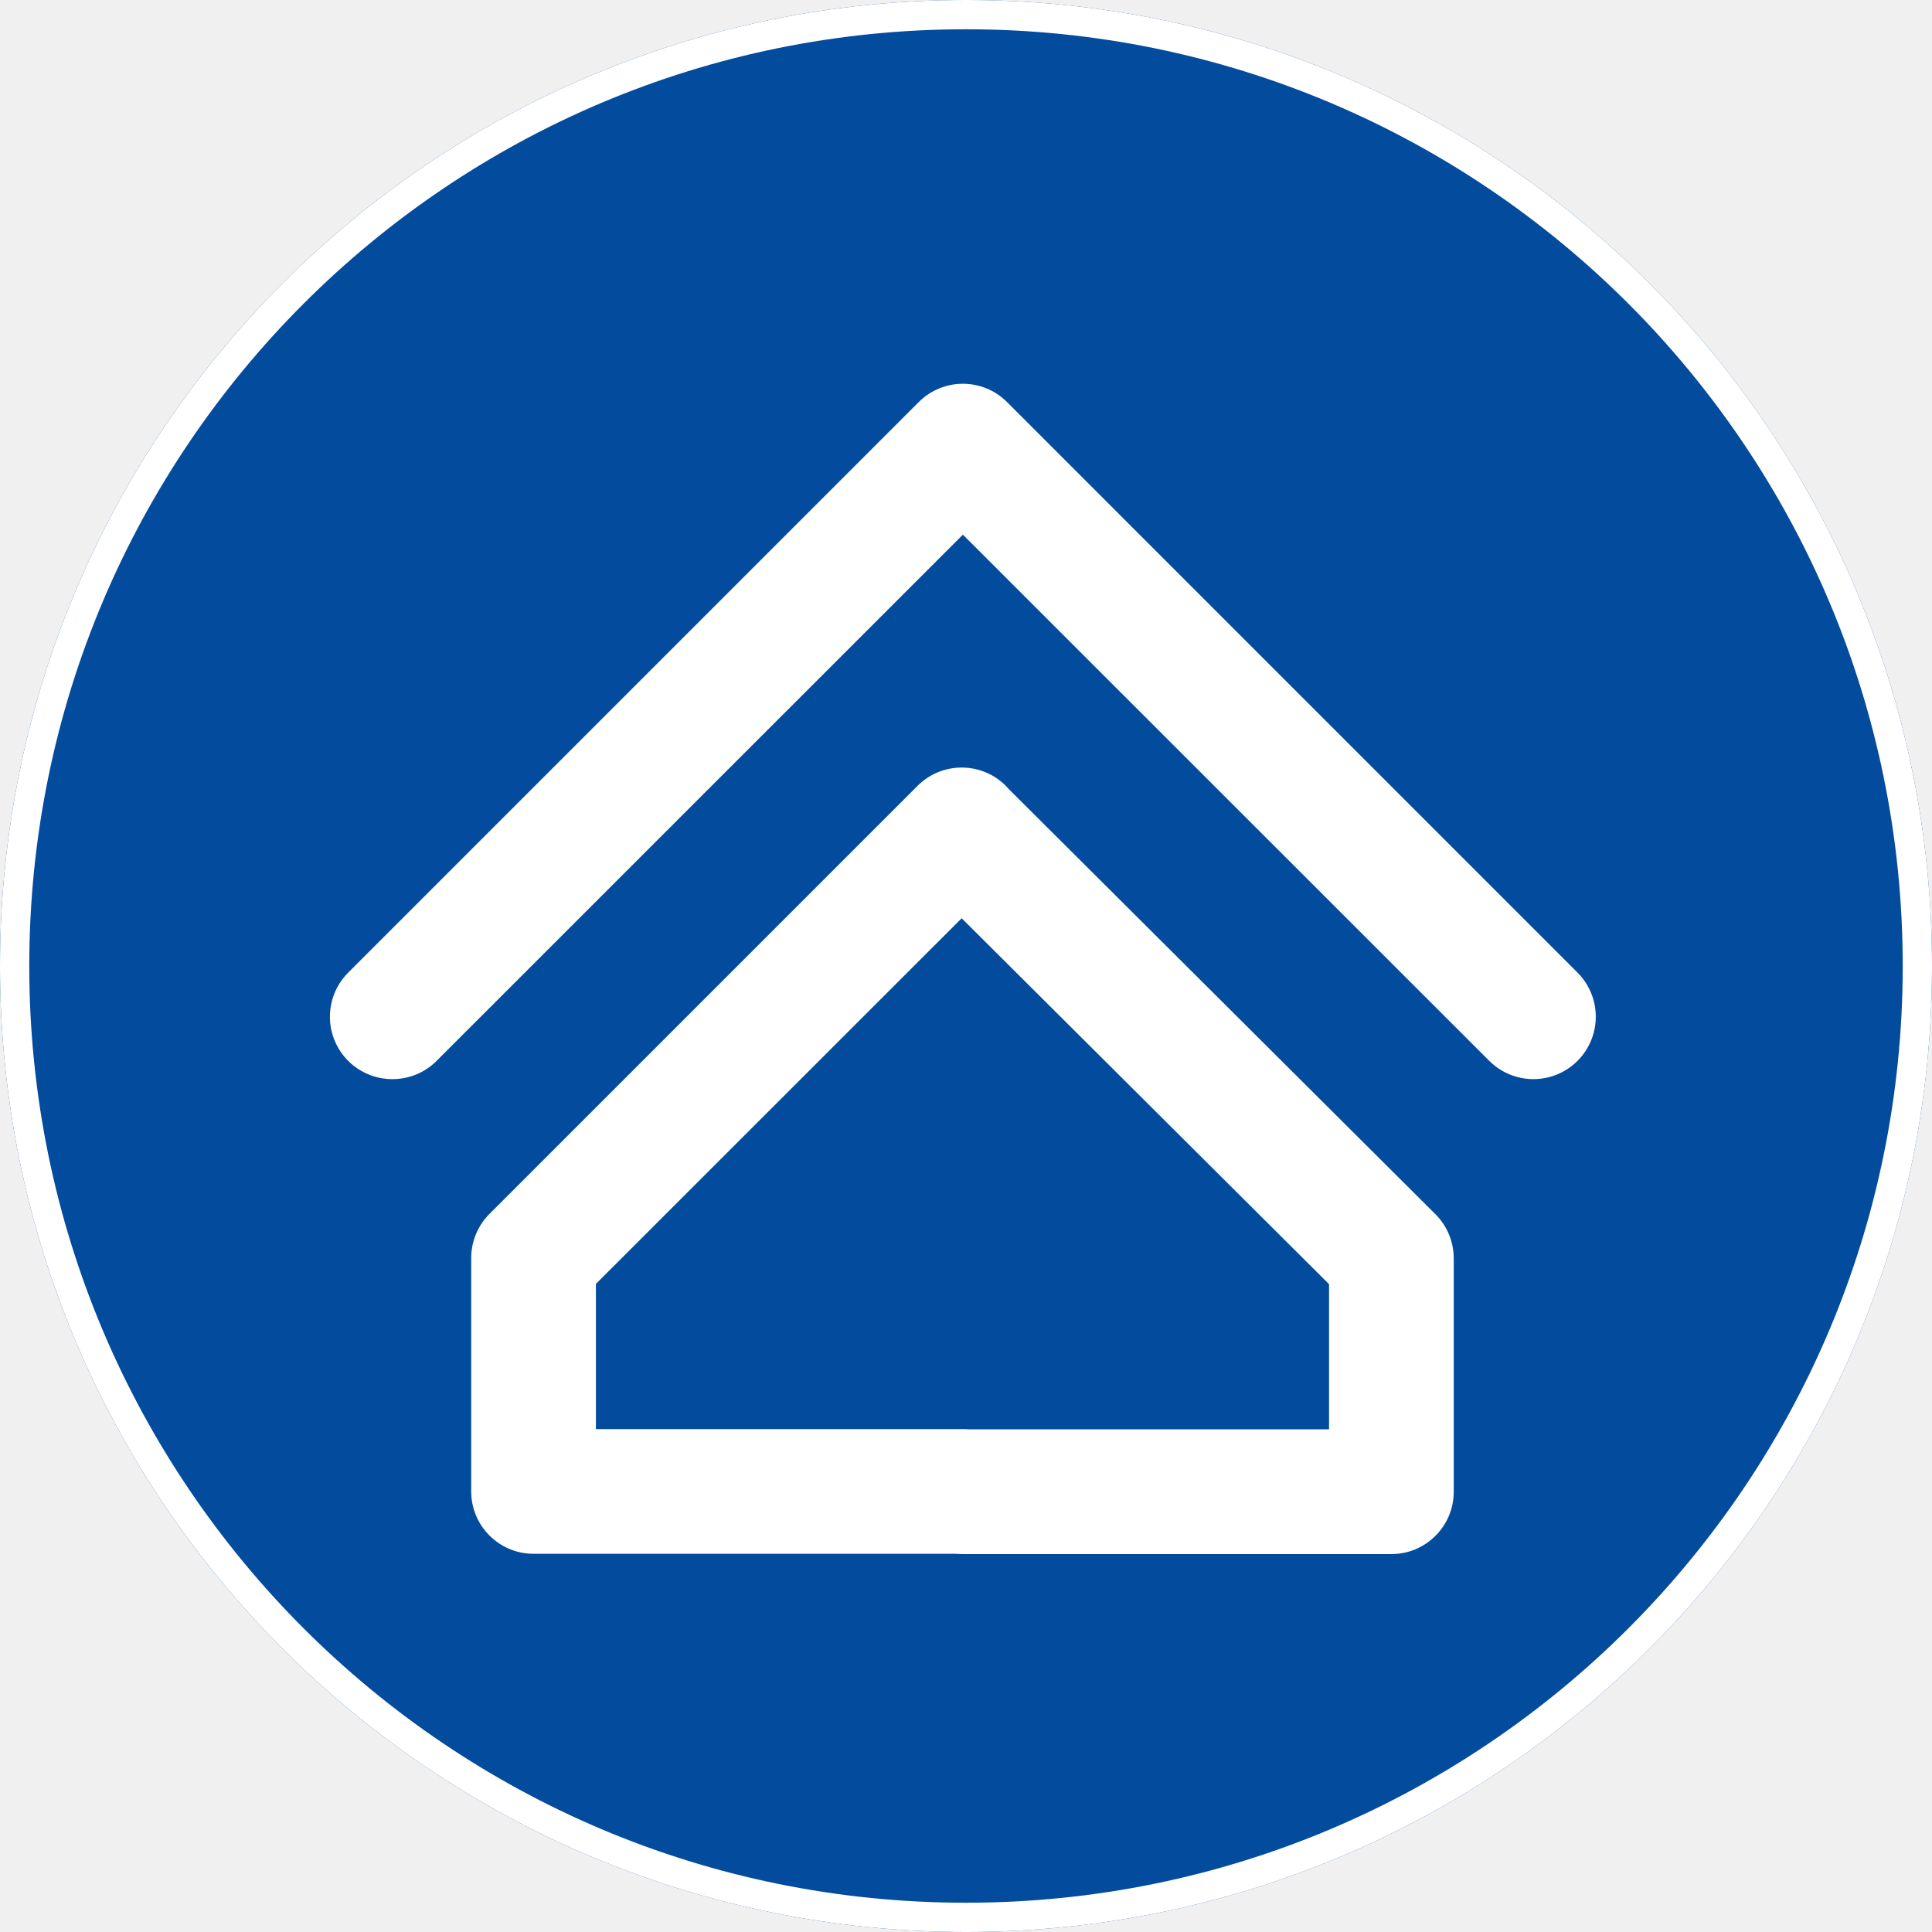
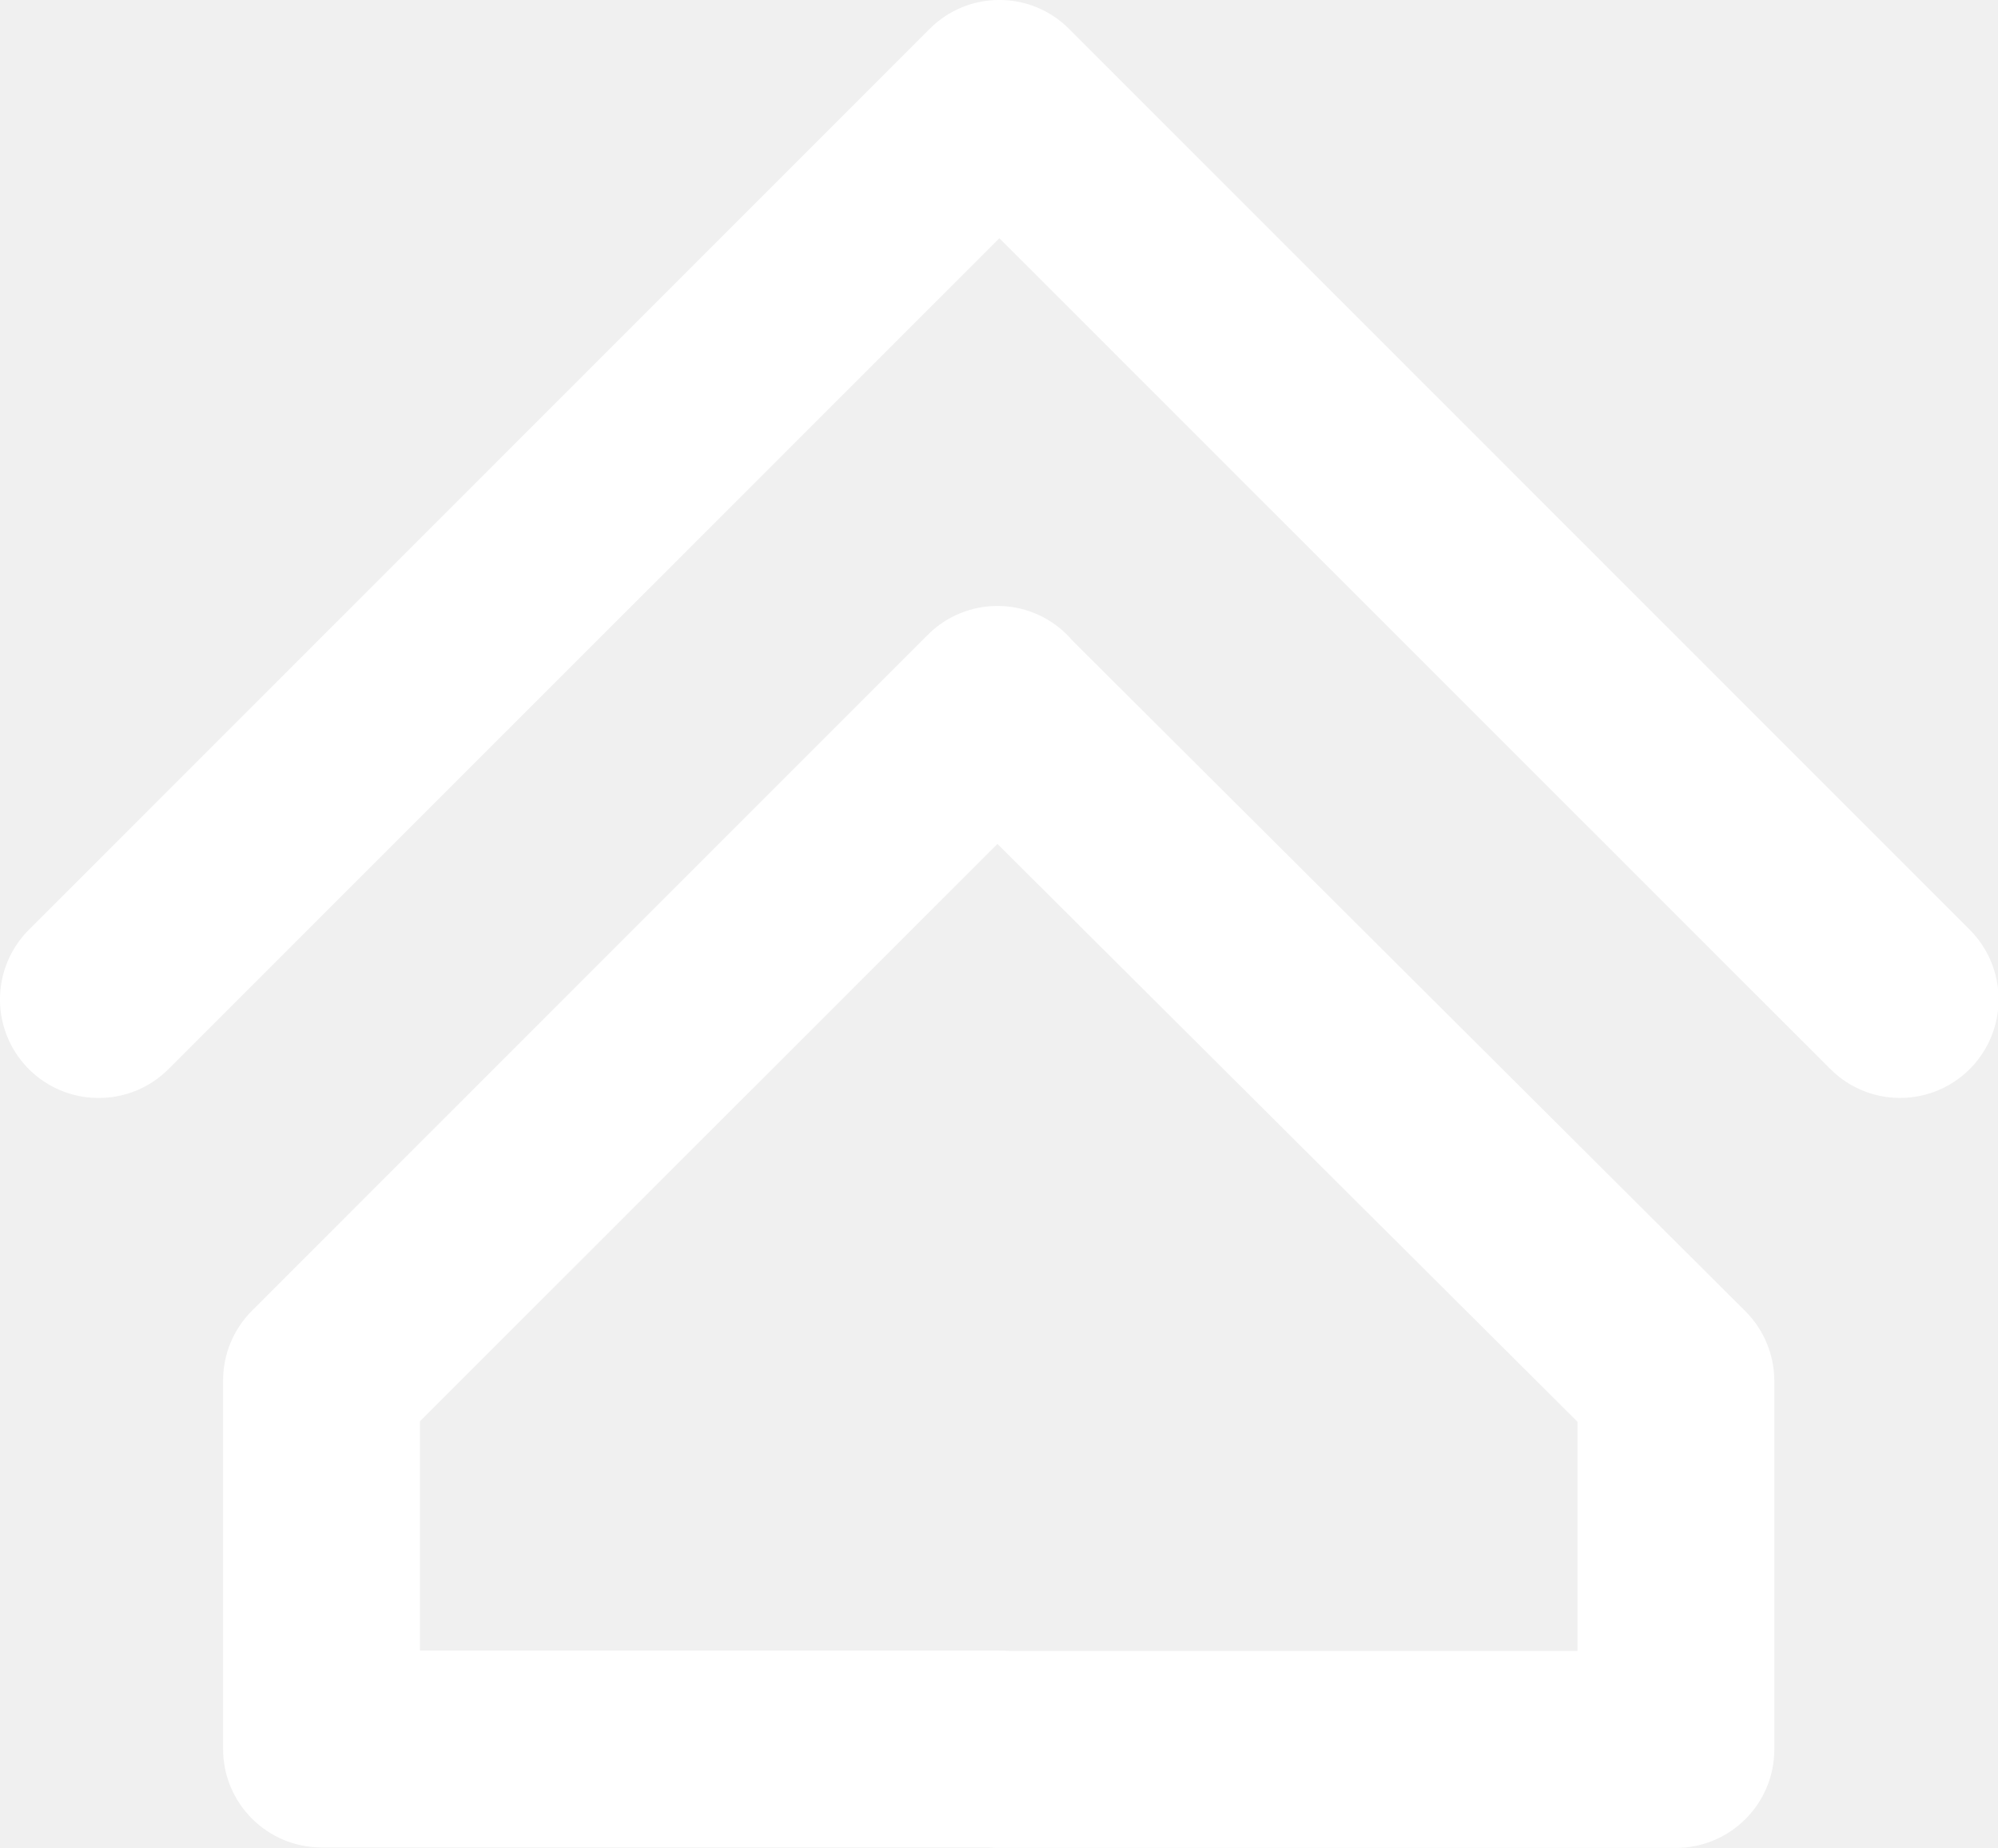
- <svg xmlns="http://www.w3.org/2000/svg" width="66" height="66" viewBox="0 0 66 66">
-   <g id="그룹_3445" data-name="그룹 3445" transform="translate(-1295 -121.817)">
-     <g id="타원_1" data-name="타원 1" transform="translate(1295 121.817)" fill="#034b9d" stroke="#fff" stroke-width="1">
-       <circle cx="33" cy="33" r="33" stroke="none" />
-       <circle cx="33" cy="33" r="32.5" fill="none" />
-     </g>
-     <g id="그룹_3444" data-name="그룹 3444" transform="translate(1306.27 134.928)">
-       <g id="그룹_3442" data-name="그룹 3442" transform="translate(0 0)">
-         <path id="패스_69" data-name="패스 69" d="M109.507,151.9A2.131,2.131,0,0,1,108,148.262l19.492-19.492a2.131,2.131,0,0,1,3.015,0l19.477,19.478a2.132,2.132,0,1,1-3.015,3.015L129,133.3l-17.984,17.981A2.125,2.125,0,0,1,109.507,151.9Z" transform="translate(-107.376 -128.146)" fill="#fff" />
-         <path id="패스_70" data-name="패스 70" d="M210.856,350.67H196.2q-.107,0-.211-.01H181.551a2.131,2.131,0,0,1-2.131-2.131v-7.973a2.131,2.131,0,0,1,.624-1.507l14.624-14.624a2.132,2.132,0,0,1,3.015,0c.041.042.08.084.118.128l14.558,14.506a2.134,2.134,0,0,1,.626,1.509v7.969A2.131,2.131,0,0,1,210.856,350.67Zm-14.446-4.263h12.315v-4.958l-12.55-12.5L183.68,341.44V346.4H196.2A1.962,1.962,0,0,1,196.41,346.407Z" transform="translate(-174.593 -310.691)" fill="#fff" />
-       </g>
-     </g>
+ <svg xmlns="http://www.w3.org/2000/svg" width="43.232" height="39.978" viewBox="0 0 43.232 39.978">
+   <g id="그룹_3442" data-name="그룹 3442" transform="translate(0 0)">
+     <path id="패스_69" data-name="패스 69" d="M109.507,151.9A2.131,2.131,0,0,1,108,148.262l19.492-19.492a2.131,2.131,0,0,1,3.015,0l19.477,19.478a2.132,2.132,0,1,1-3.015,3.015L129,133.3l-17.984,17.981A2.125,2.125,0,0,1,109.507,151.9Z" transform="translate(-107.376 -128.146)" fill="#fff" />
+     <path id="패스_70" data-name="패스 70" d="M210.856,350.67H196.2q-.107,0-.211-.01H181.551a2.131,2.131,0,0,1-2.131-2.131v-7.973a2.131,2.131,0,0,1,.624-1.507l14.624-14.624a2.132,2.132,0,0,1,3.015,0c.041.042.08.084.118.128l14.558,14.506a2.134,2.134,0,0,1,.626,1.509v7.969A2.131,2.131,0,0,1,210.856,350.67Zm-14.446-4.263h12.315v-4.958l-12.55-12.5L183.68,341.44V346.4H196.2A1.962,1.962,0,0,1,196.41,346.407Z" transform="translate(-174.593 -310.691)" fill="#fff" />
  </g>
</svg>
